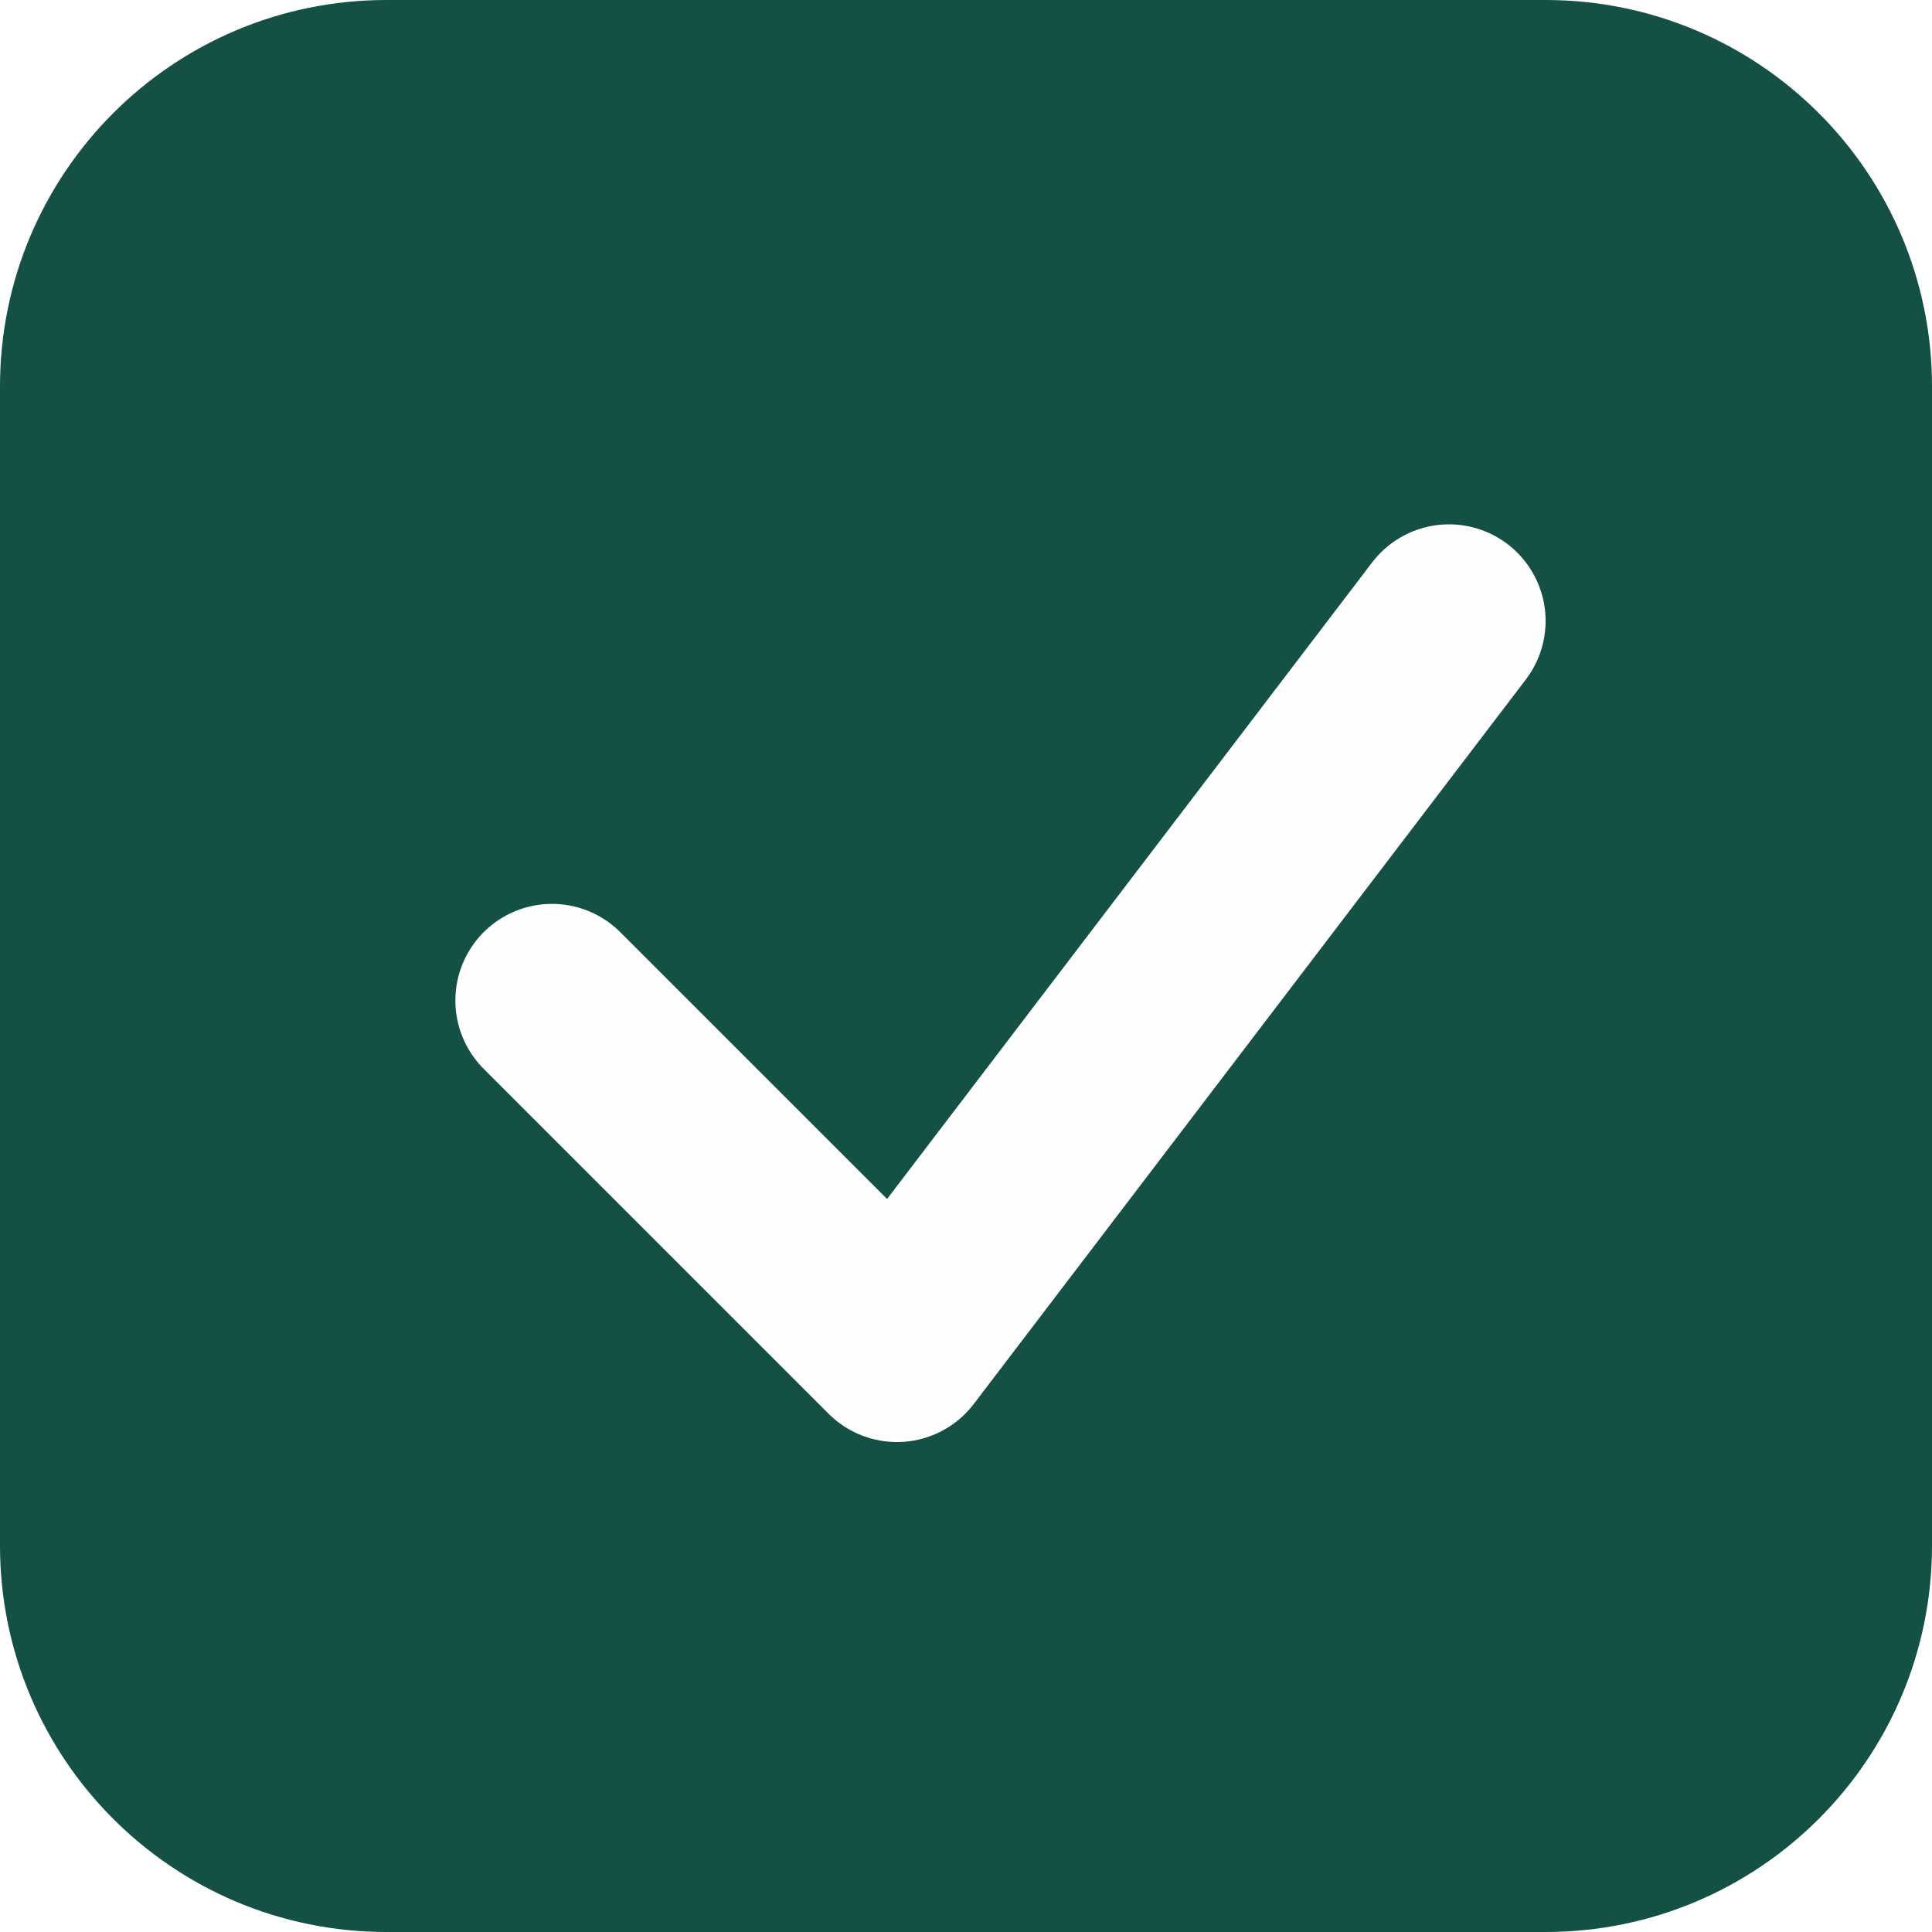
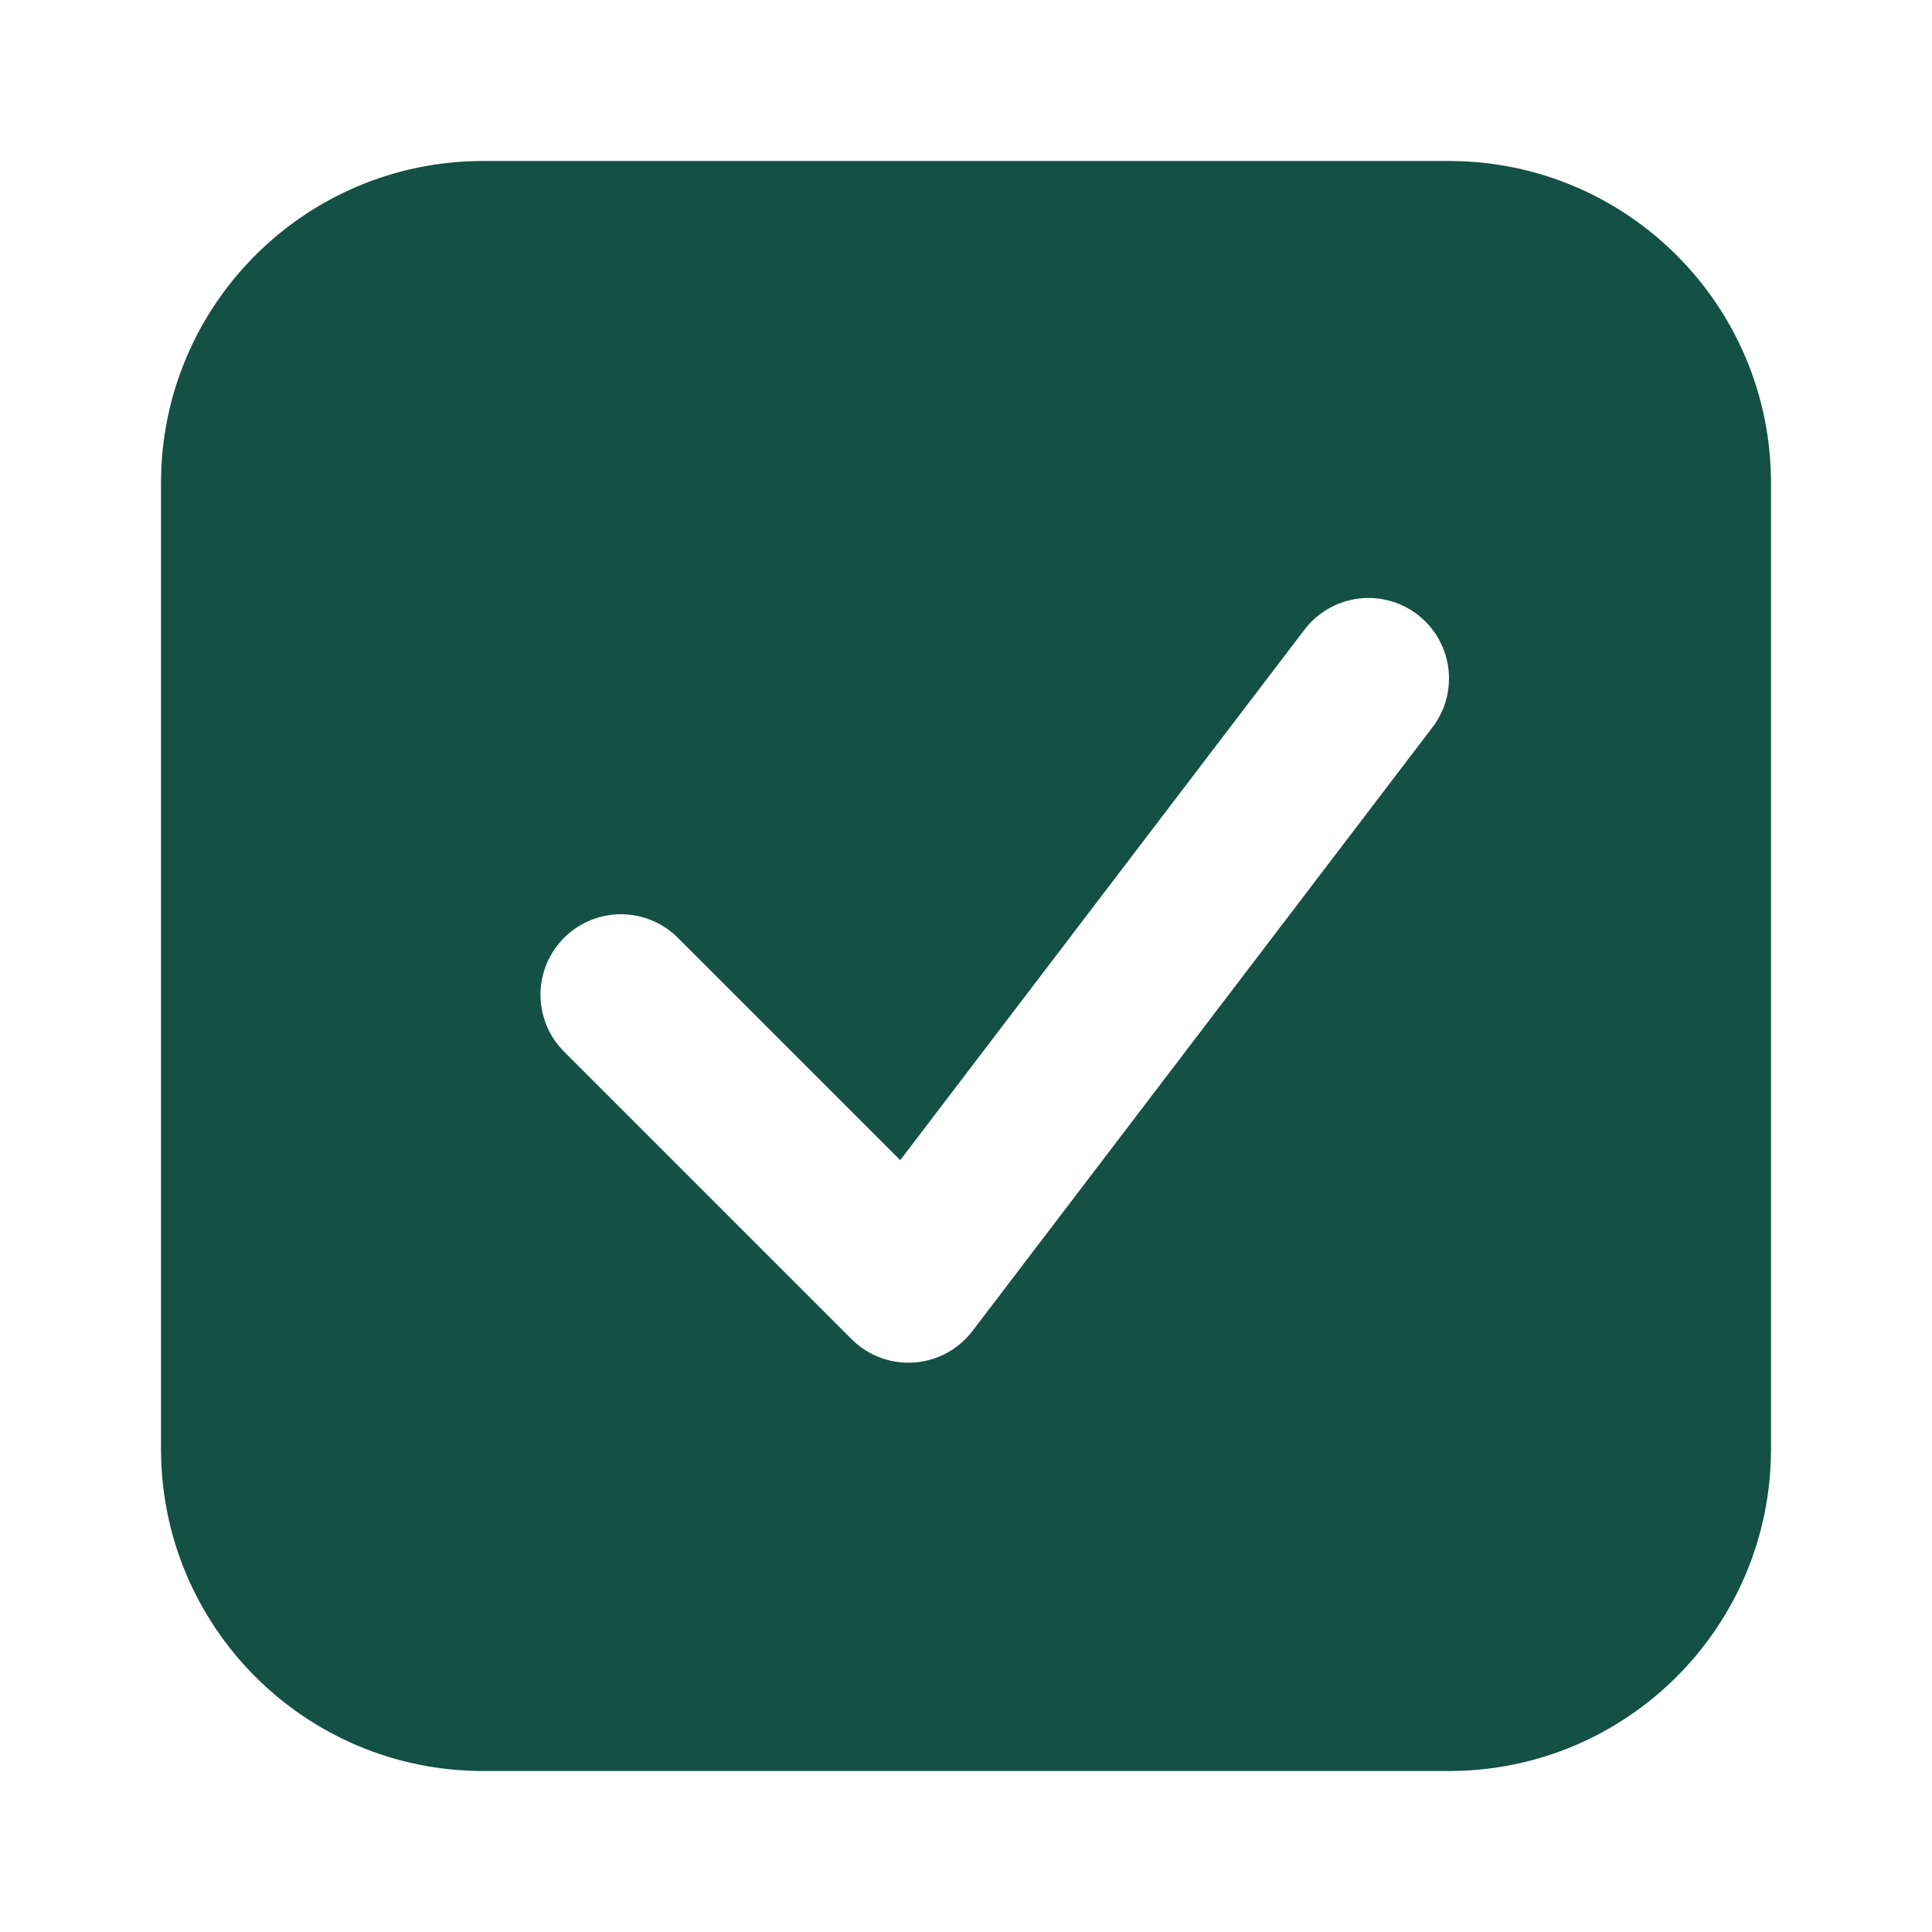
- <svg xmlns="http://www.w3.org/2000/svg" width="20" height="20" viewBox="0 0 20 20" fill="none">
-   <rect x="0.5" y="0.5" width="19" height="19" rx="3.5" fill="#145044" stroke="#145044" />
-   <path d="M5.714 10.357L9.285 13.928L15 6.428" stroke="#FEFEFE" stroke-width="2" stroke-linecap="round" stroke-linejoin="round" />
+ <svg xmlns="http://www.w3.org/2000/svg" width="24" height="24" viewBox="0 0 24 24" fill="none">
+   <rect x="2.5" y="2.5" width="19" height="19" rx="3.5" fill="#145044" stroke="#145044" />
+   <path d="M7.714 12.357L11.285 15.928L17 8.428" stroke="#FEFEFE" stroke-width="2" stroke-linecap="round" stroke-linejoin="round" />
</svg>
